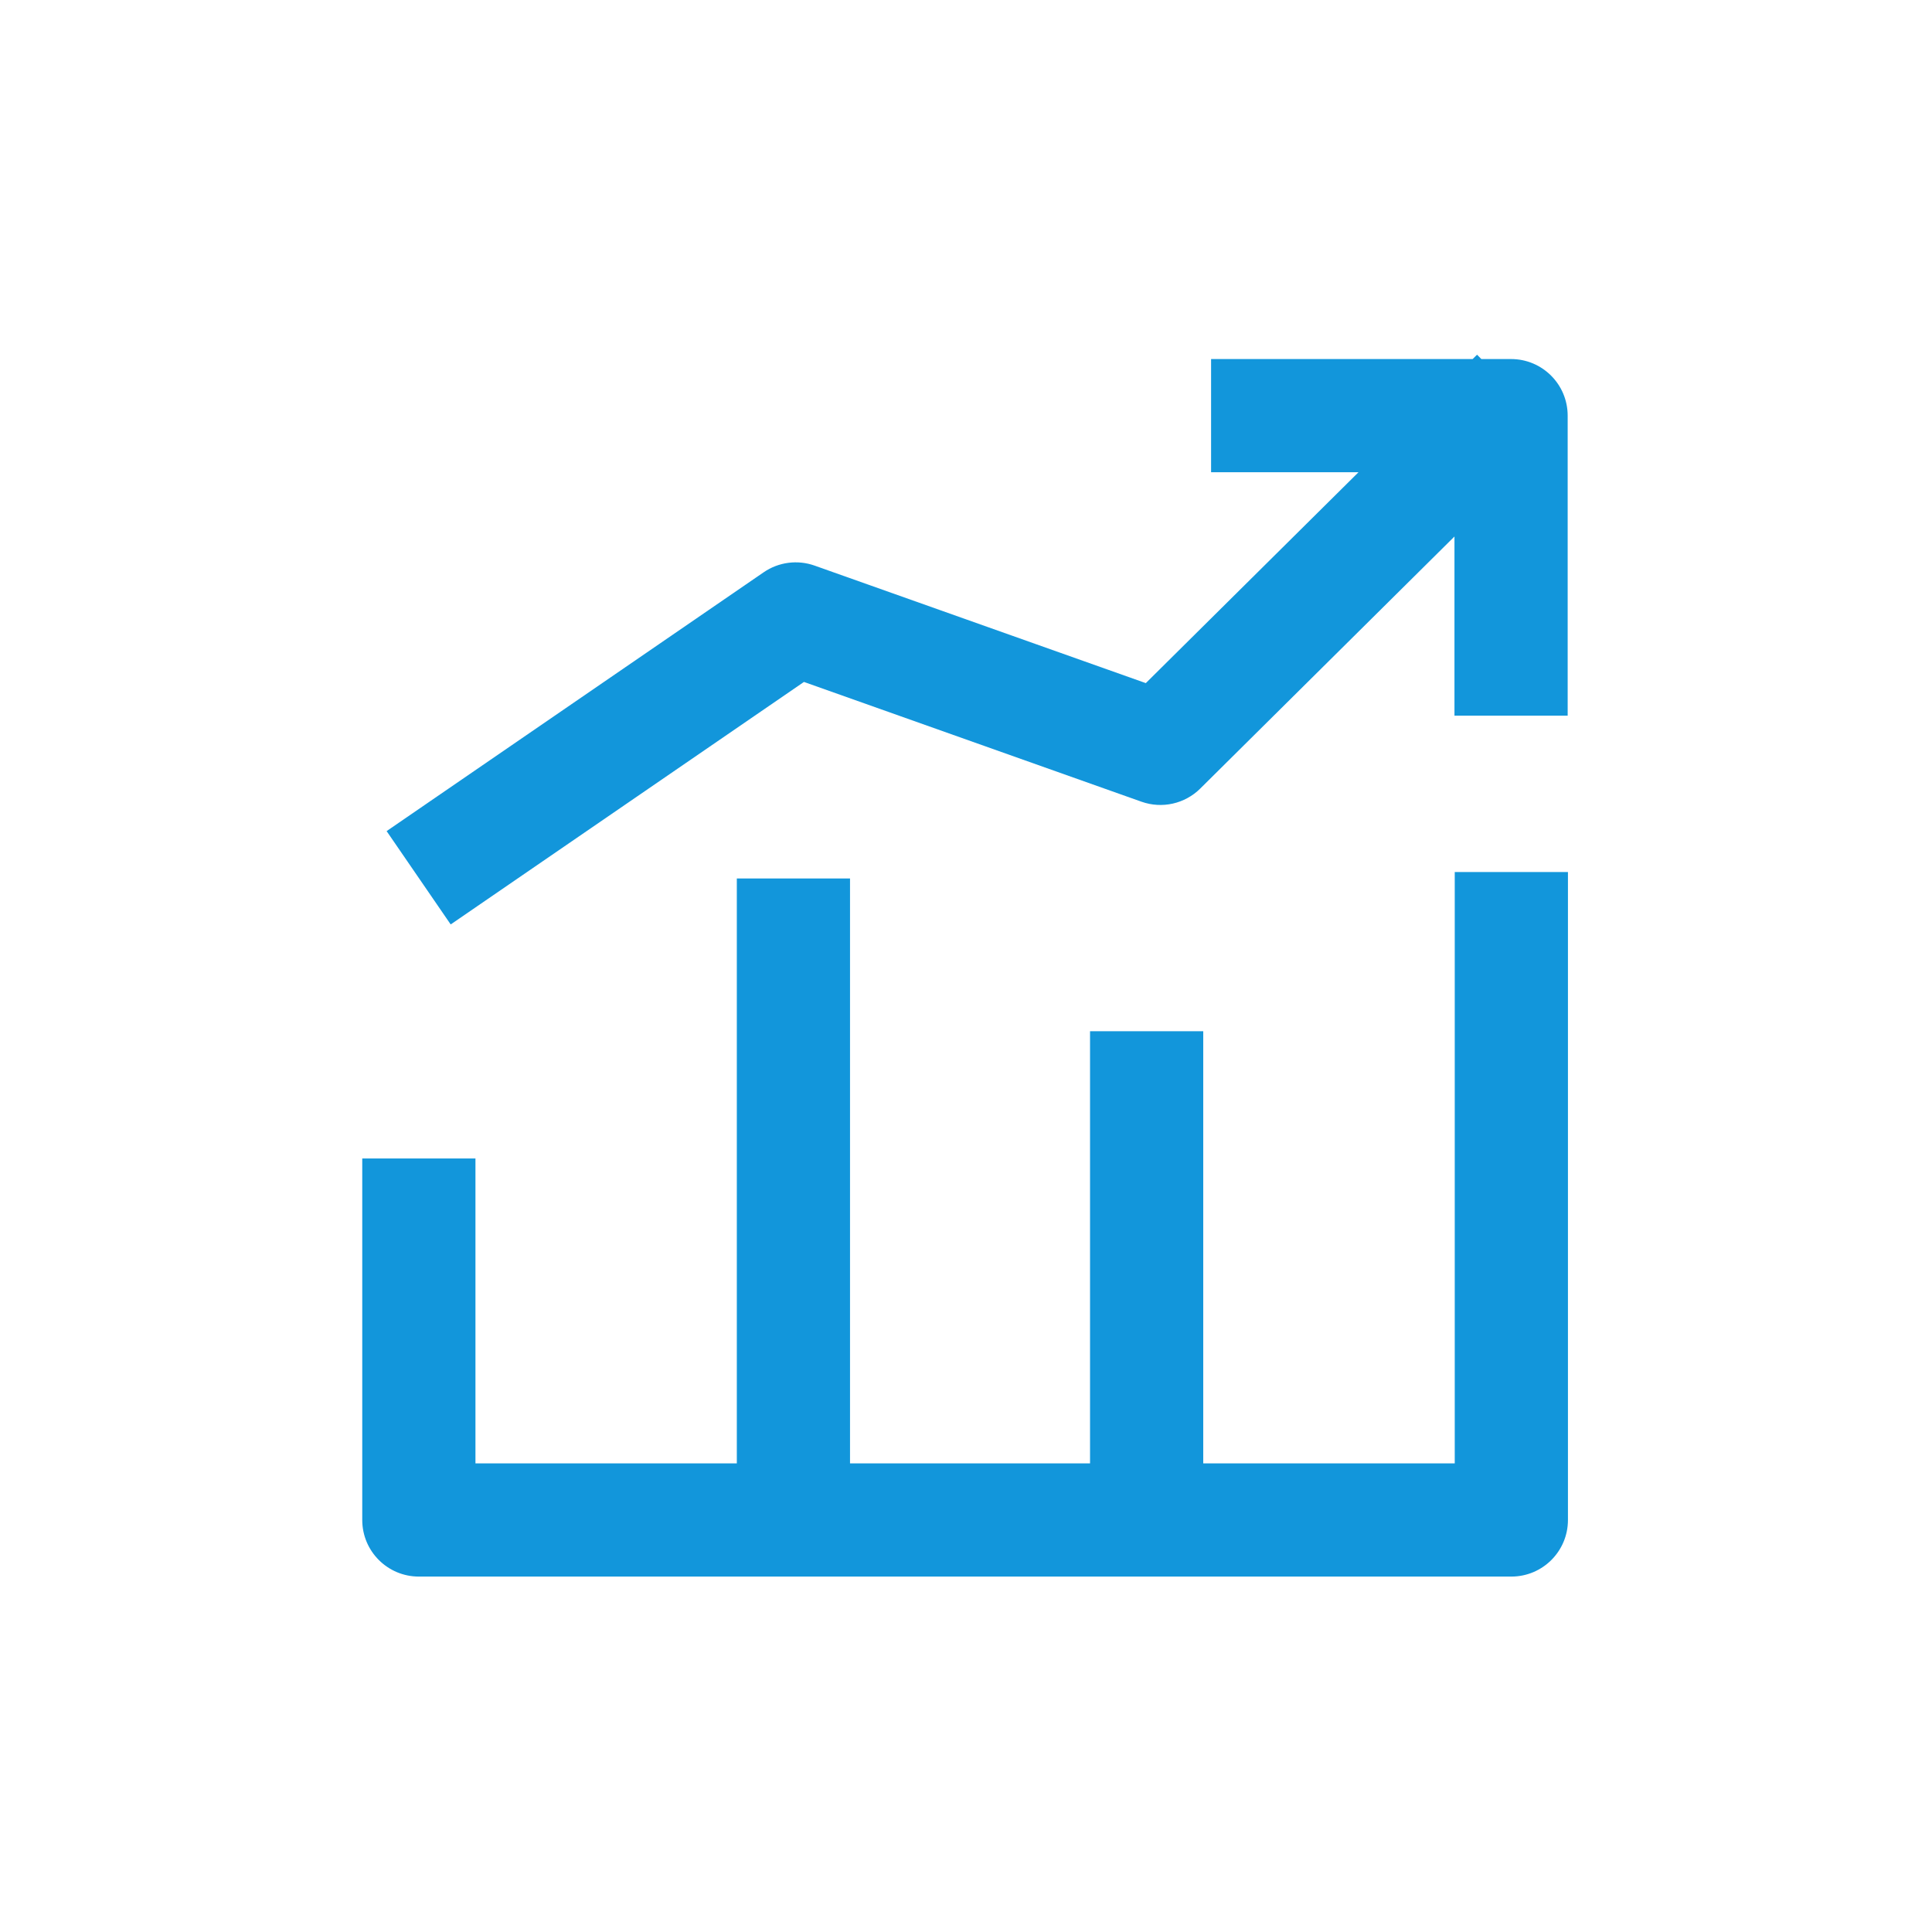
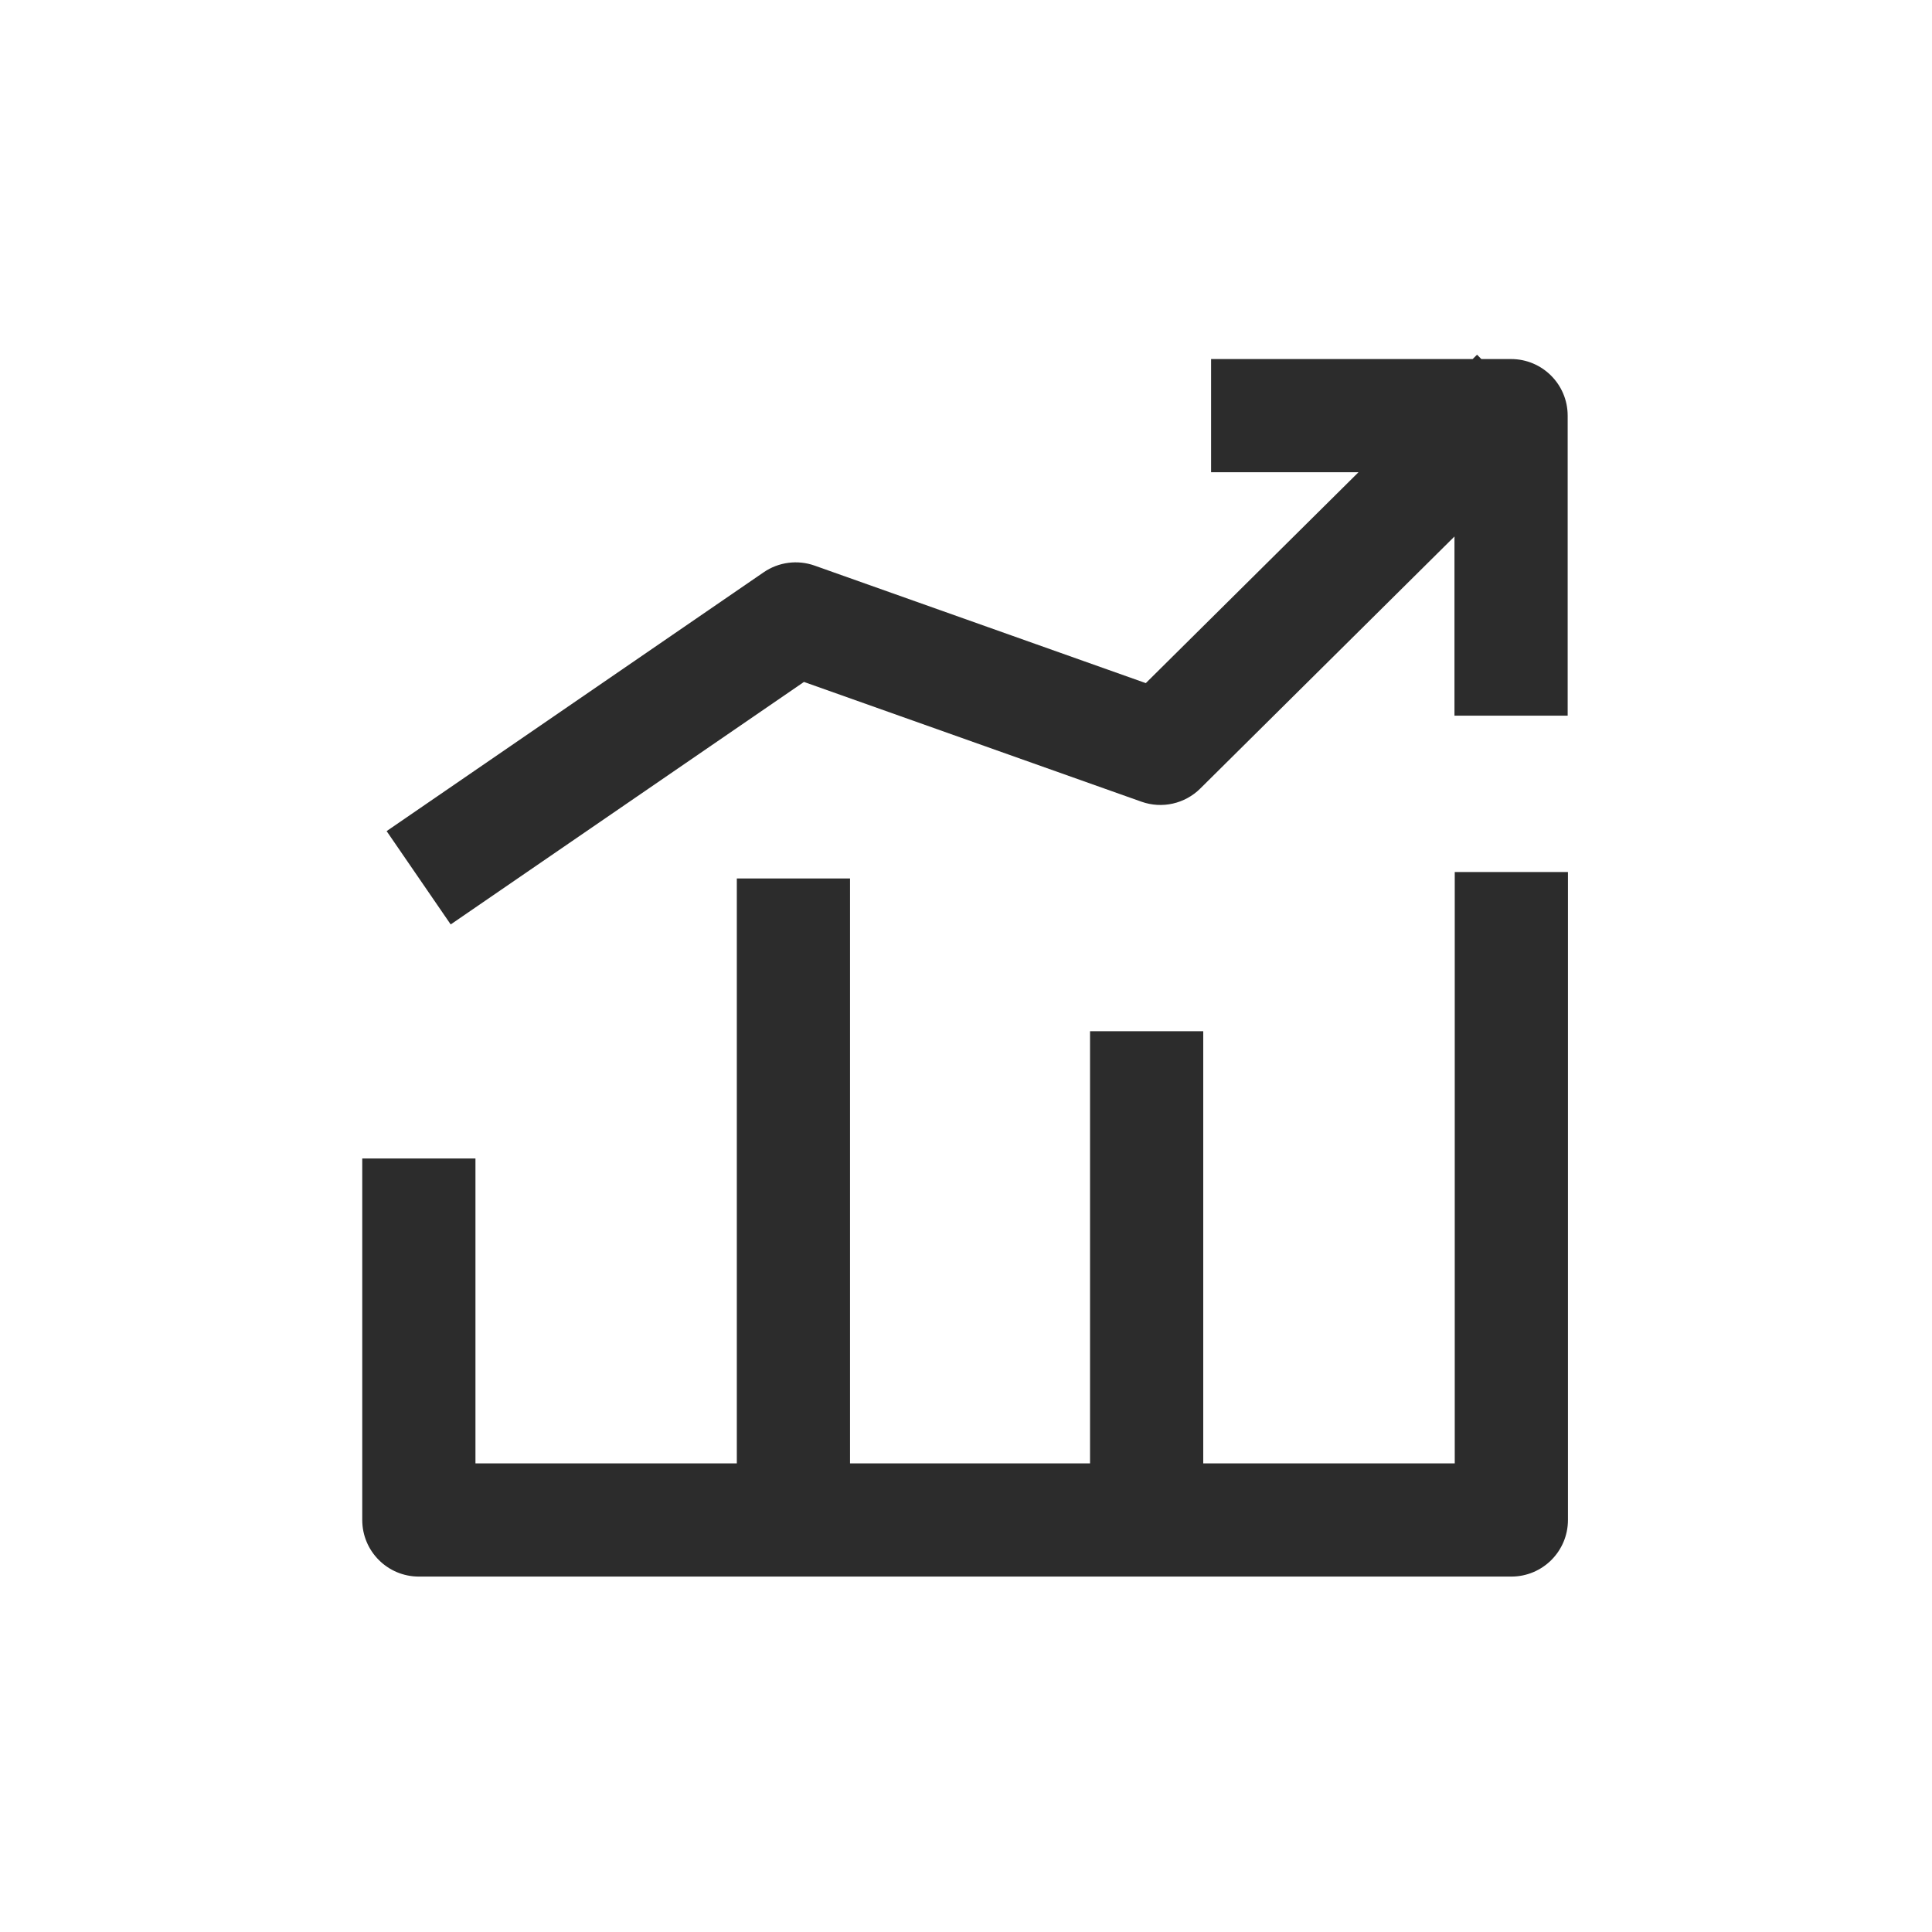
- <svg xmlns="http://www.w3.org/2000/svg" t="1598666390174" class="icon" viewBox="0 0 1024 1024" version="1.1" p-id="4141" width="200" height="200">
+ <svg xmlns="http://www.w3.org/2000/svg" t="1598675231494" class="icon" viewBox="0 0 1024 1024" version="1.1" p-id="1270" width="200" height="200">
  <defs>
    <style type="text/css" />
  </defs>
-   <path d="M720.025 250.304h-78.128v-60H780.54l2.324-2.304 2.284 2.304h15.75c16.568 0 30 13.431 30 30v159h-60v-94.947L636.157 417.95a30 30 0 0 1-31.155 6.97L426.11 361.442 238.876 489.97l-33.957-49.466 199.836-137.18a30 30 0 0 1 27.01-3.54l175.536 62.285 112.724-111.765zM450.53 775.618h127.213V546.556h60v229.062h133.302V462.184h60v343.434c0 16.569-13.431 30-30 30H222c-16.569 0-30-13.431-30-30V614.014h60v161.604h138.53V465.617h60v310.001z" p-id="4142" fill="#1296db" />
+   <path d="M720.025 250.304h-78.128v-60H780.54l2.324-2.304 2.284 2.304h15.75c16.568 0 30 13.431 30 30v159h-60v-94.947L636.157 417.95a30 30 0 0 1-31.155 6.97L426.11 361.442 238.876 489.97l-33.957-49.466 199.836-137.18a30 30 0 0 1 27.01-3.54l175.536 62.285 112.724-111.765zM450.53 775.618h127.213V546.556h60v229.062h133.302V462.184h60v343.434c0 16.569-13.431 30-30 30H222c-16.569 0-30-13.431-30-30V614.014h60v161.604h138.53V465.617h60v310.001z" p-id="1271" fill="#2c2c2c" />
</svg>
